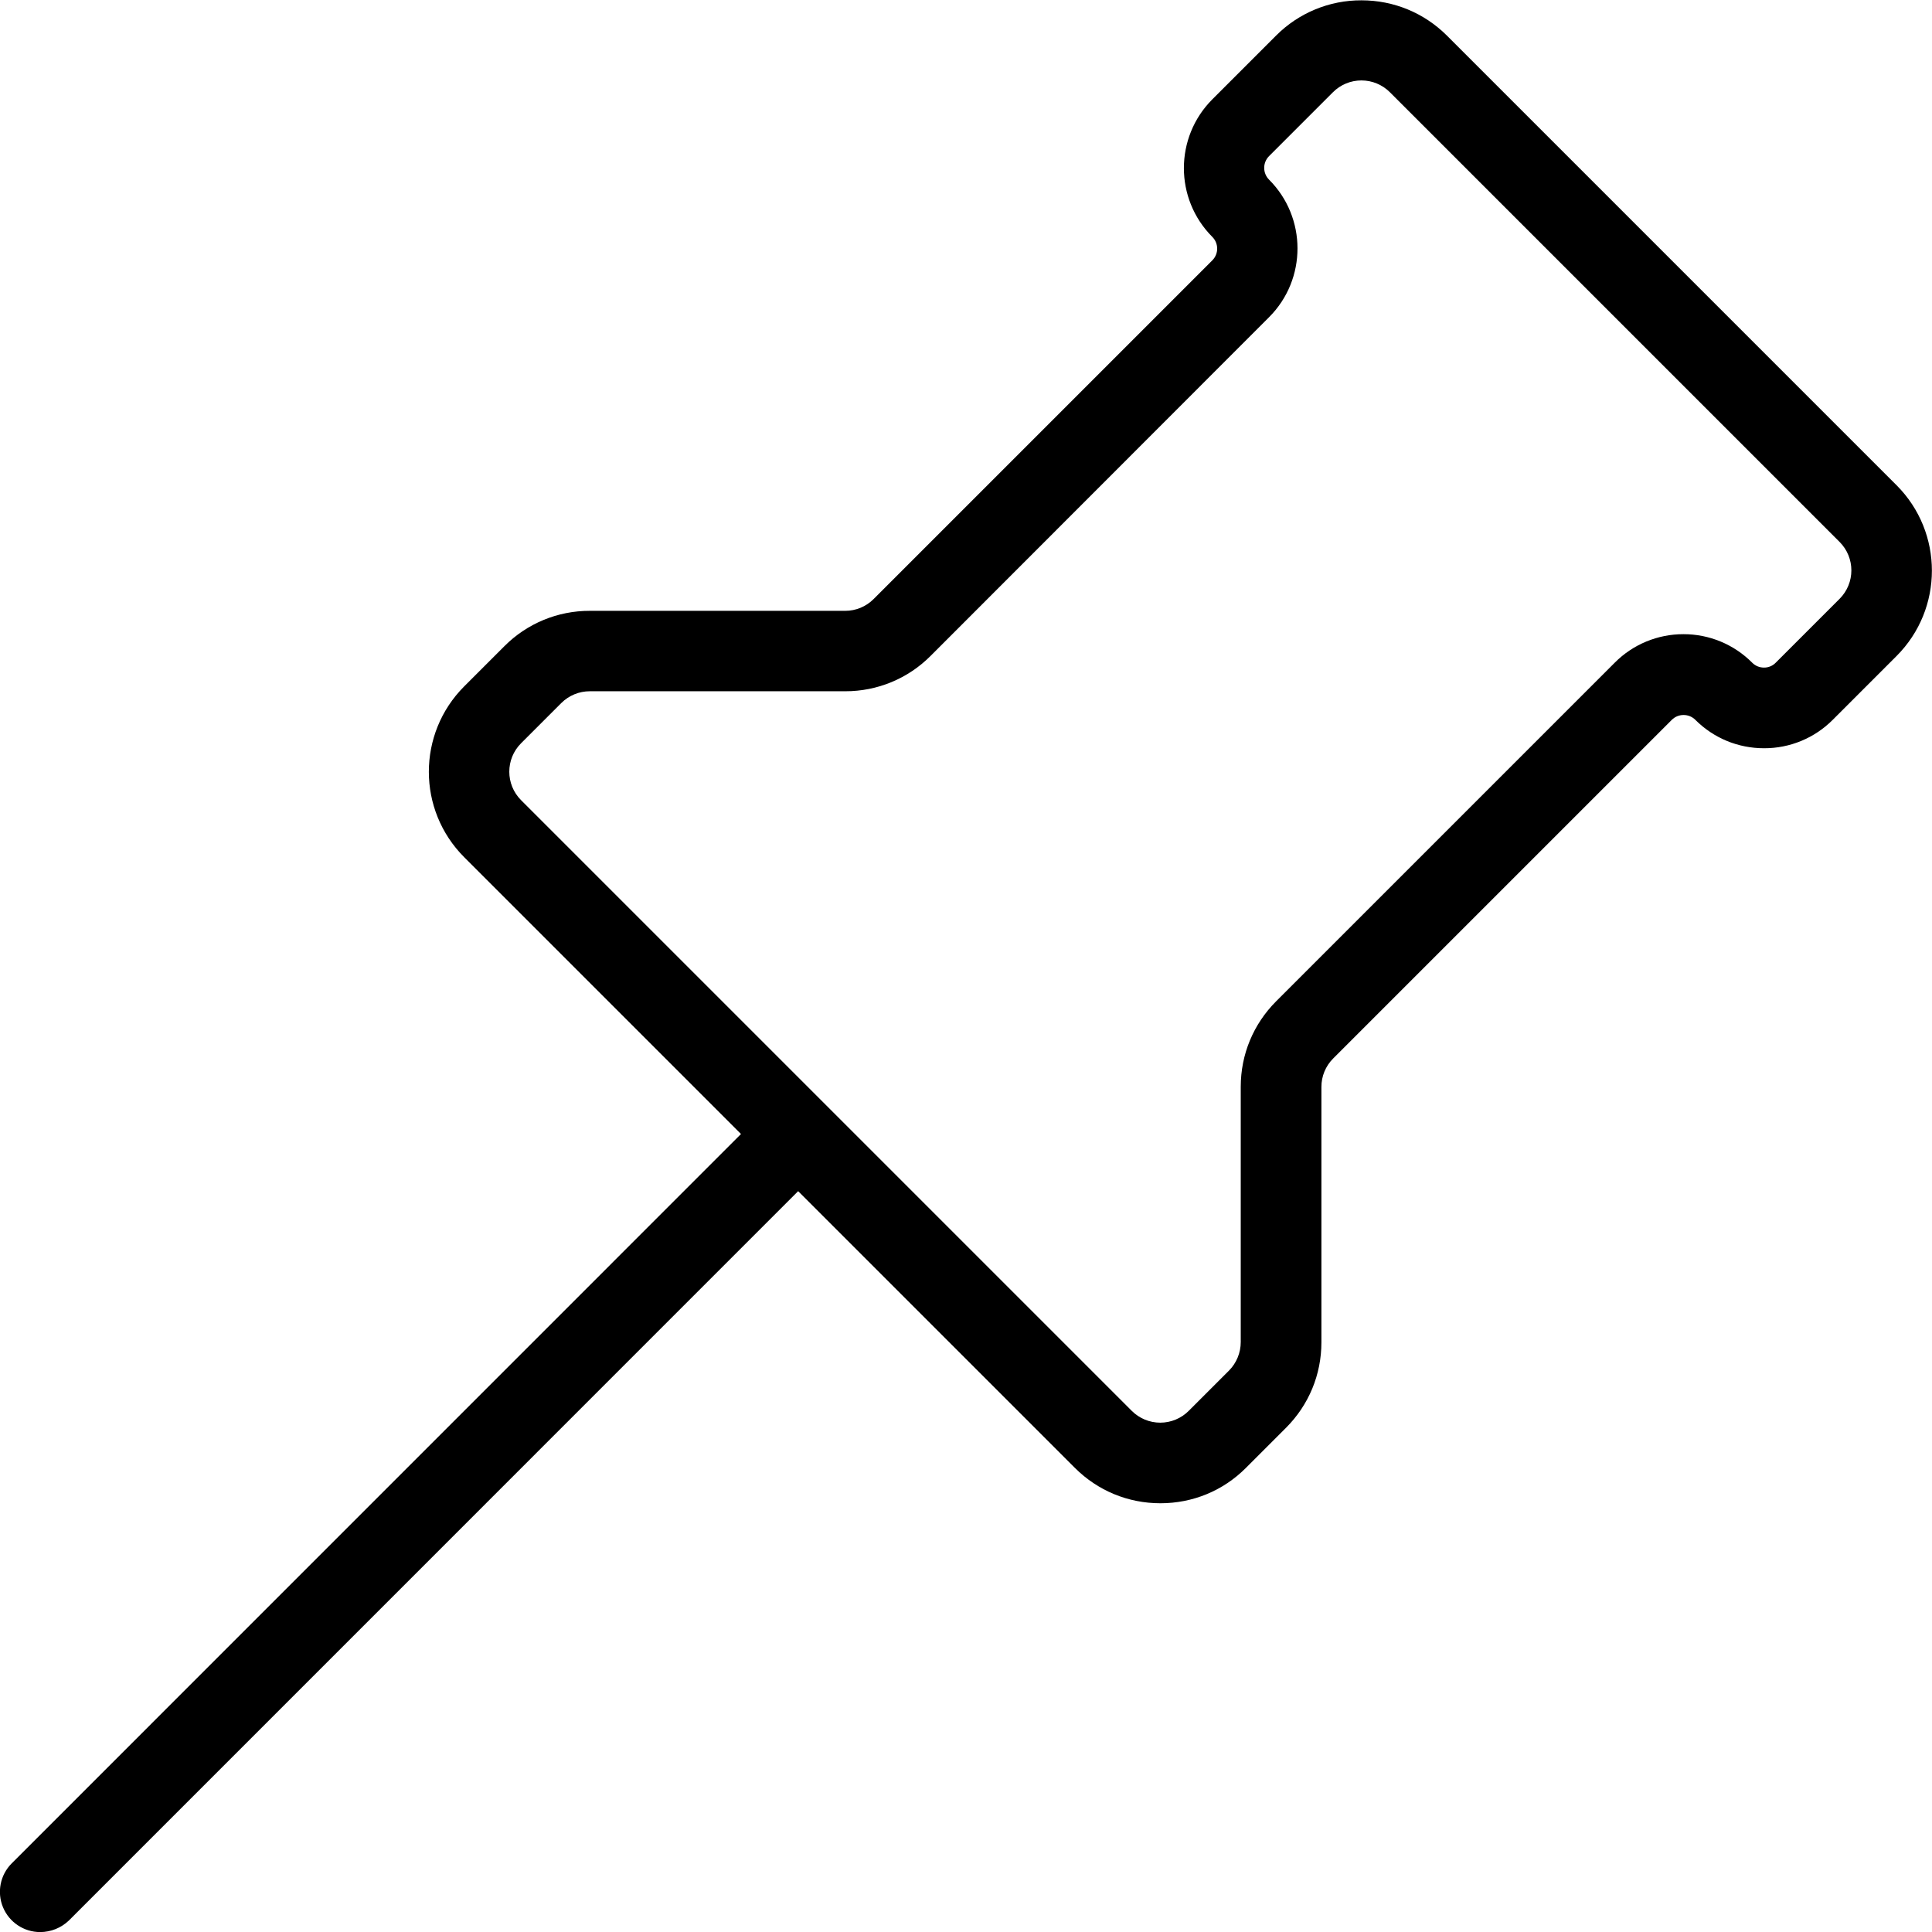
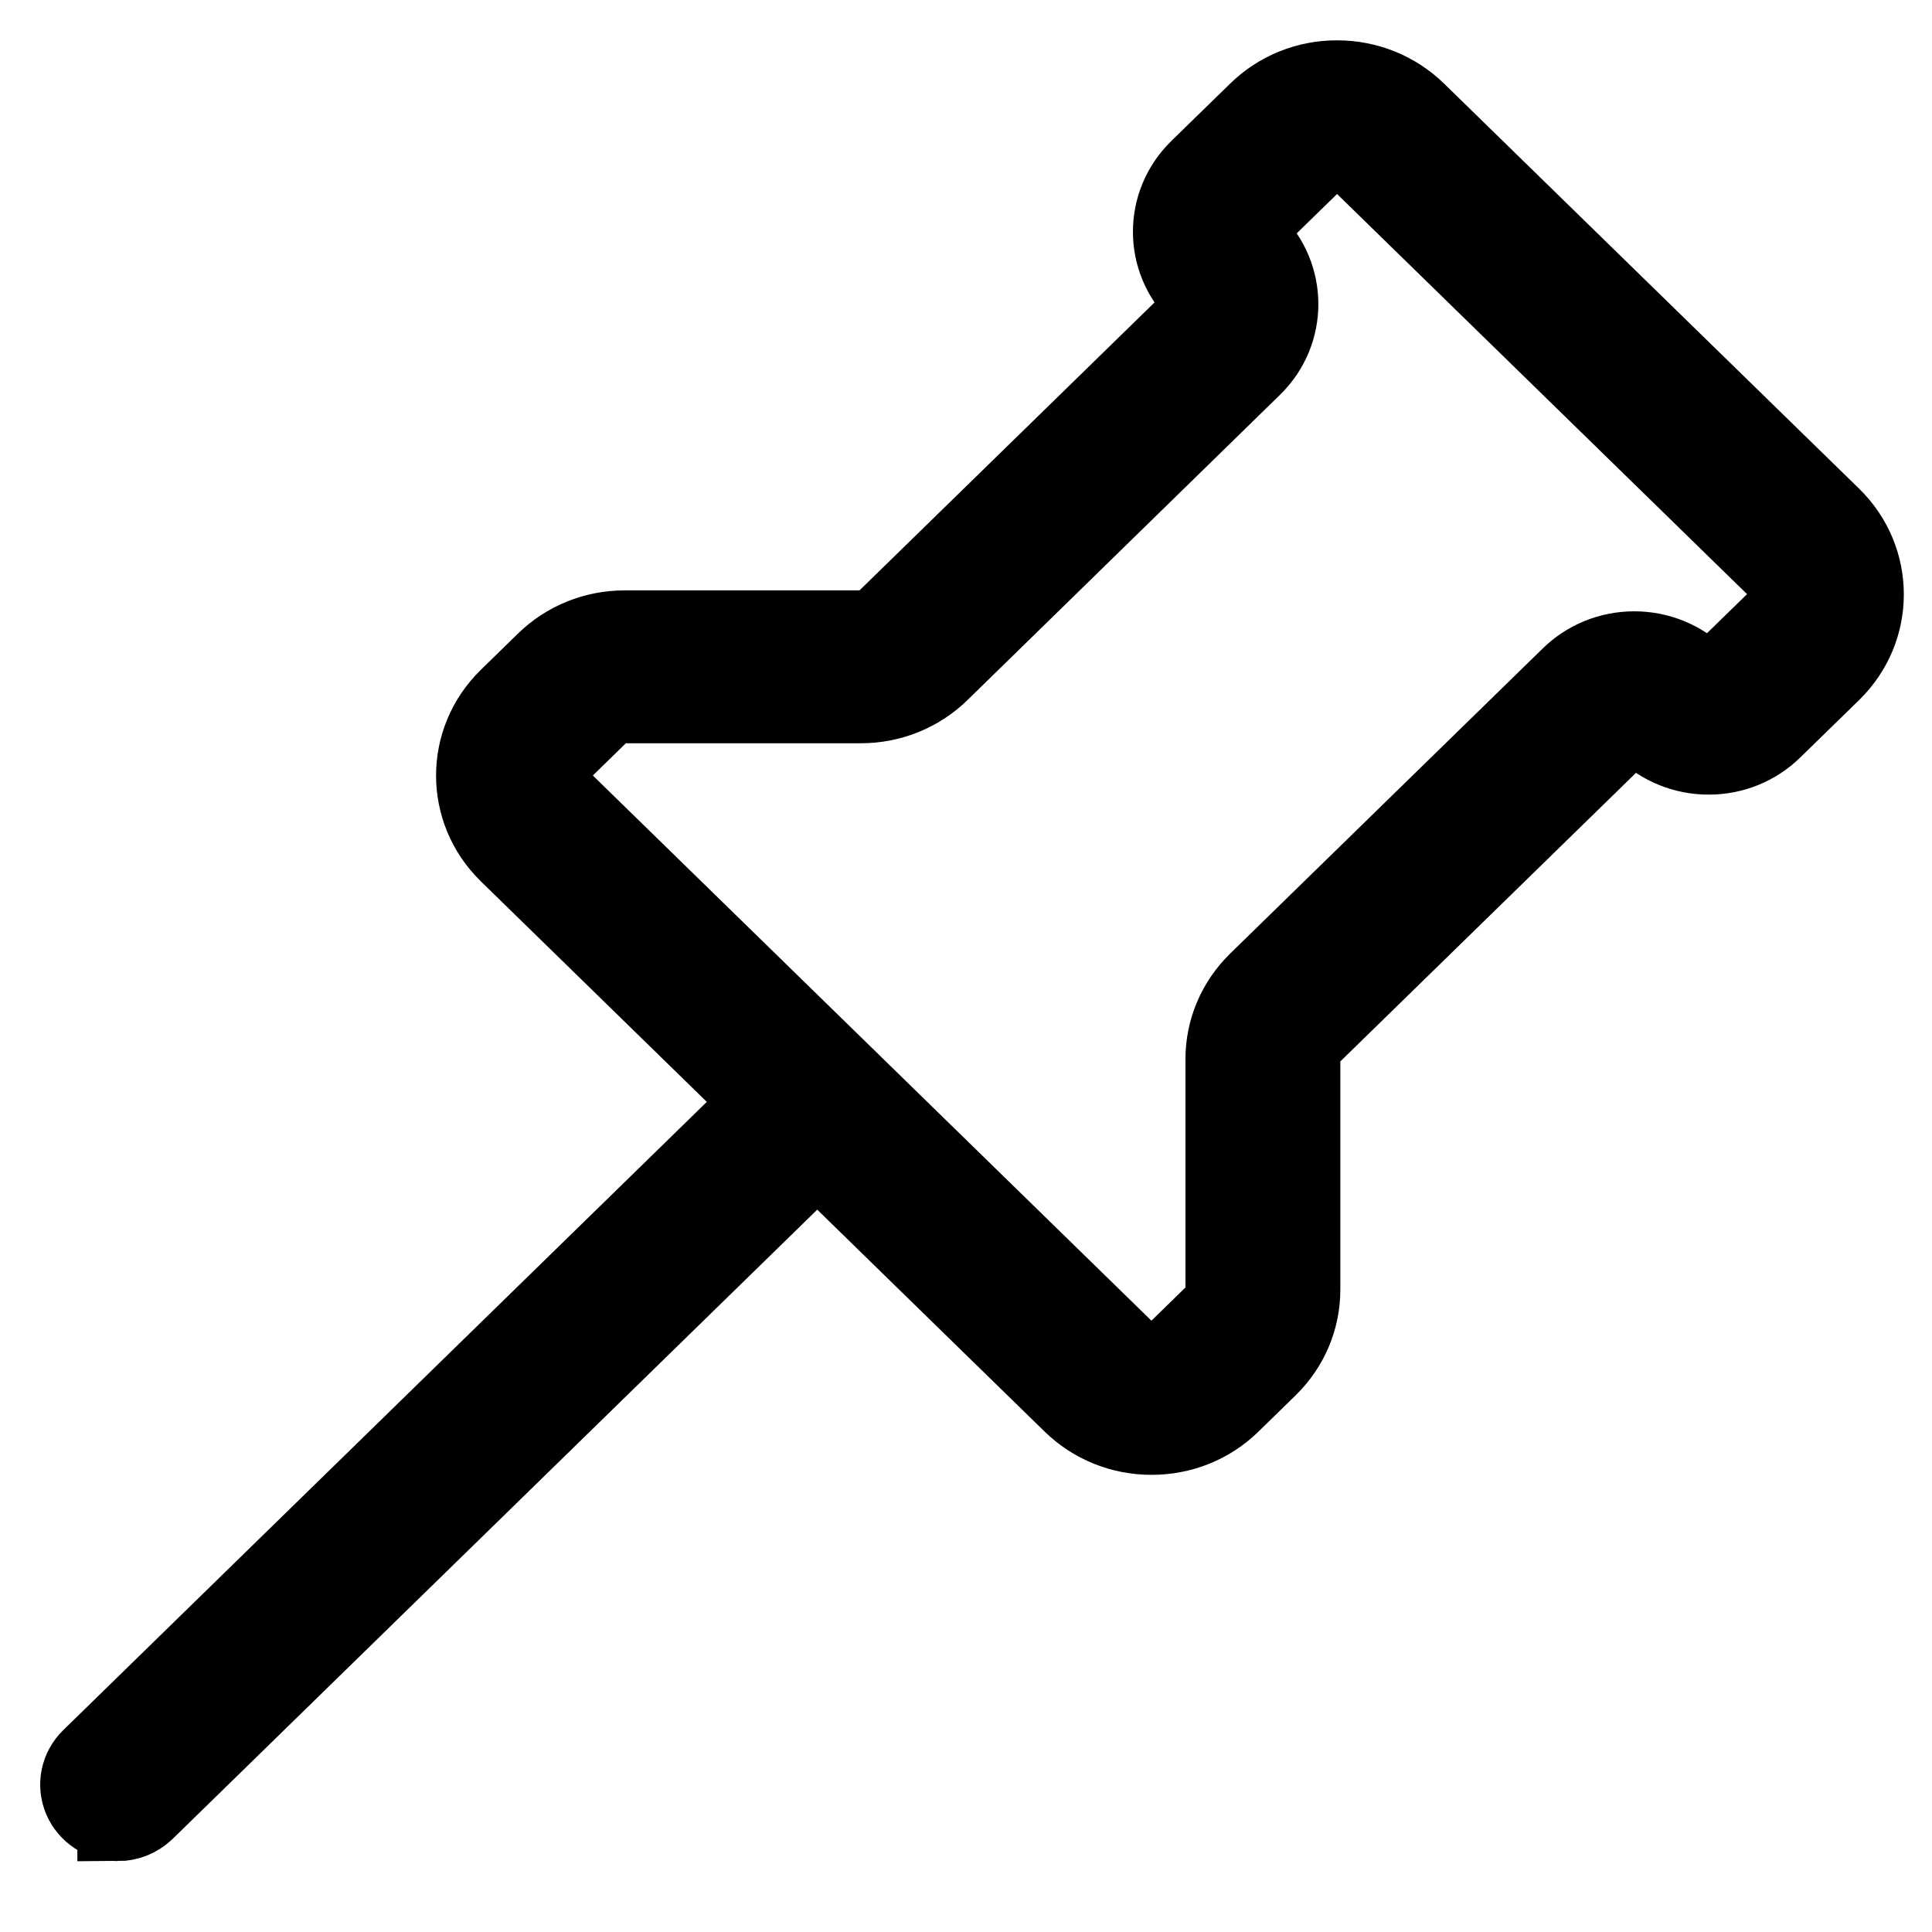
- <svg xmlns="http://www.w3.org/2000/svg" class="svg-icon" style="width: 1em; height: 1em;vertical-align: middle;fill: currentColor;overflow: hidden;" viewBox="0 0 1024 1024" version="1.1">
-   <path d="M21.291 1024.043a21.333 21.333 0 0 1-15.104-36.395l386.56-386.603-146.731-146.731a64.043 64.043 0 0 1 0-90.496l21.333-21.333a63.573 63.573 0 0 1 45.269-18.731h135.339a21.205 21.205 0 0 0 15.061-6.229l179.499-179.499a8.789 8.789 0 0 0 0-12.501 51.627 51.627 0 0 1 0-72.832l33.835-33.835a63.488 63.488 0 0 1 45.269-18.688c17.109 0 33.195 6.656 45.269 18.688l238.336 238.336a64.043 64.043 0 0 1 0 90.496l-33.835 33.835a51.115 51.115 0 0 1-36.395 15.061c-13.781 0-26.709-5.333-36.437-15.061a8.747 8.747 0 0 0-6.229-2.56 8.747 8.747 0 0 0-6.229 2.56l-179.499 179.499a21.248 21.248 0 0 0-6.229 15.104v135.339c0 17.109-6.656 33.152-18.731 45.269l-21.333 21.333c-12.075 12.075-28.117 18.688-45.269 18.688s-33.195-6.656-45.269-18.688l-146.731-146.731-386.56 386.603a22.101 22.101 0 0 1-15.189 6.101zM312.619 366.379a21.376 21.376 0 0 0-15.104 6.229l-21.333 21.333a21.333 21.333 0 0 0 0 30.165l323.669 323.669a21.333 21.333 0 0 0 30.208 0l21.333-21.333a21.504 21.504 0 0 0 6.229-15.104V576c0-17.109 6.656-33.152 18.731-45.269l179.499-179.499a51.2 51.2 0 0 1 36.395-15.104 51.2 51.2 0 0 1 36.437 15.104c1.707 1.707 3.883 2.603 6.272 2.603a8.533 8.533 0 0 0 6.229-2.603l33.835-33.835a21.333 21.333 0 0 0 0-30.165l-238.336-238.336a21.333 21.333 0 0 0-30.208 0l-33.835 33.835a8.832 8.832 0 0 0 0 12.501c20.053 20.053 20.096 52.736 0.043 72.832L493.227 347.648a63.573 63.573 0 0 1-45.227 18.731H312.619z" />
+ <svg xmlns="http://www.w3.org/2000/svg" width="24" height="24" class="svg-icon">
+   <g>
+     <rect fill="none" id="canvas_background" height="24" width="24" y="0" x="0" />
+   </g>
+   <g>
+     <path stroke="currentColor" id="svg_1" d="m1.461,22.619a0.461,0.45 0 0 1 -0.327,-0.768l8.362,-8.163l-3.174,-3.098a1.385,1.352 0 0 1 0,-1.911l0.461,-0.45a1.375,1.342 0 0 1 0.979,-0.395l2.928,0a0.459,0.448 0 0 0 0.326,-0.132l3.883,-3.79a0.19,0.186 0 0 0 0,-0.264a1.117,1.09 0 0 1 0,-1.538l0.732,-0.714a1.373,1.341 0 0 1 0.979,-0.395c0.37,0 0.718,0.141 0.979,0.395l5.156,5.032a1.385,1.352 0 0 1 0,1.911l-0.732,0.714a1.106,1.079 0 0 1 -0.787,0.318c-0.298,0 -0.578,-0.113 -0.788,-0.318a0.189,0.185 0 0 0 -0.135,-0.054a0.189,0.185 0 0 0 -0.135,0.054l-3.883,3.79a0.46,0.449 0 0 0 -0.135,0.319l0,2.858c0,0.361 -0.144,0.7 -0.405,0.956l-0.461,0.45c-0.261,0.255 -0.608,0.395 -0.979,0.395s-0.718,-0.141 -0.979,-0.395l-3.174,-3.098l-8.362,8.163a0.478,0.467 0 0 1 -0.329,0.129zm6.302,-13.886a0.462,0.451 0 0 0 -0.327,0.132l-0.461,0.45a0.461,0.45 0 0 0 0,0.637l7.002,6.834a0.461,0.45 0 0 0 0.653,0l0.461,-0.45a0.465,0.454 0 0 0 0.135,-0.319l0,-2.858c0,-0.361 0.144,-0.7 0.405,-0.956l3.883,-3.79a1.108,1.081 0 0 1 0.787,-0.319a1.108,1.081 0 0 1 0.788,0.319c0.037,0.036 0.084,0.055 0.136,0.055a0.185,0.18 0 0 0 0.135,-0.055l0.732,-0.714a0.461,0.45 0 0 0 0,-0.637l-5.156,-5.032a0.461,0.45 0 0 0 -0.653,0l-0.732,0.714a0.191,0.186 0 0 0 0,0.264c0.434,0.423 0.435,1.114 0.001,1.538l-3.882,3.792a1.375,1.342 0 0 1 -0.978,0.395l-2.929,0z" />
+   </g>
</svg>
